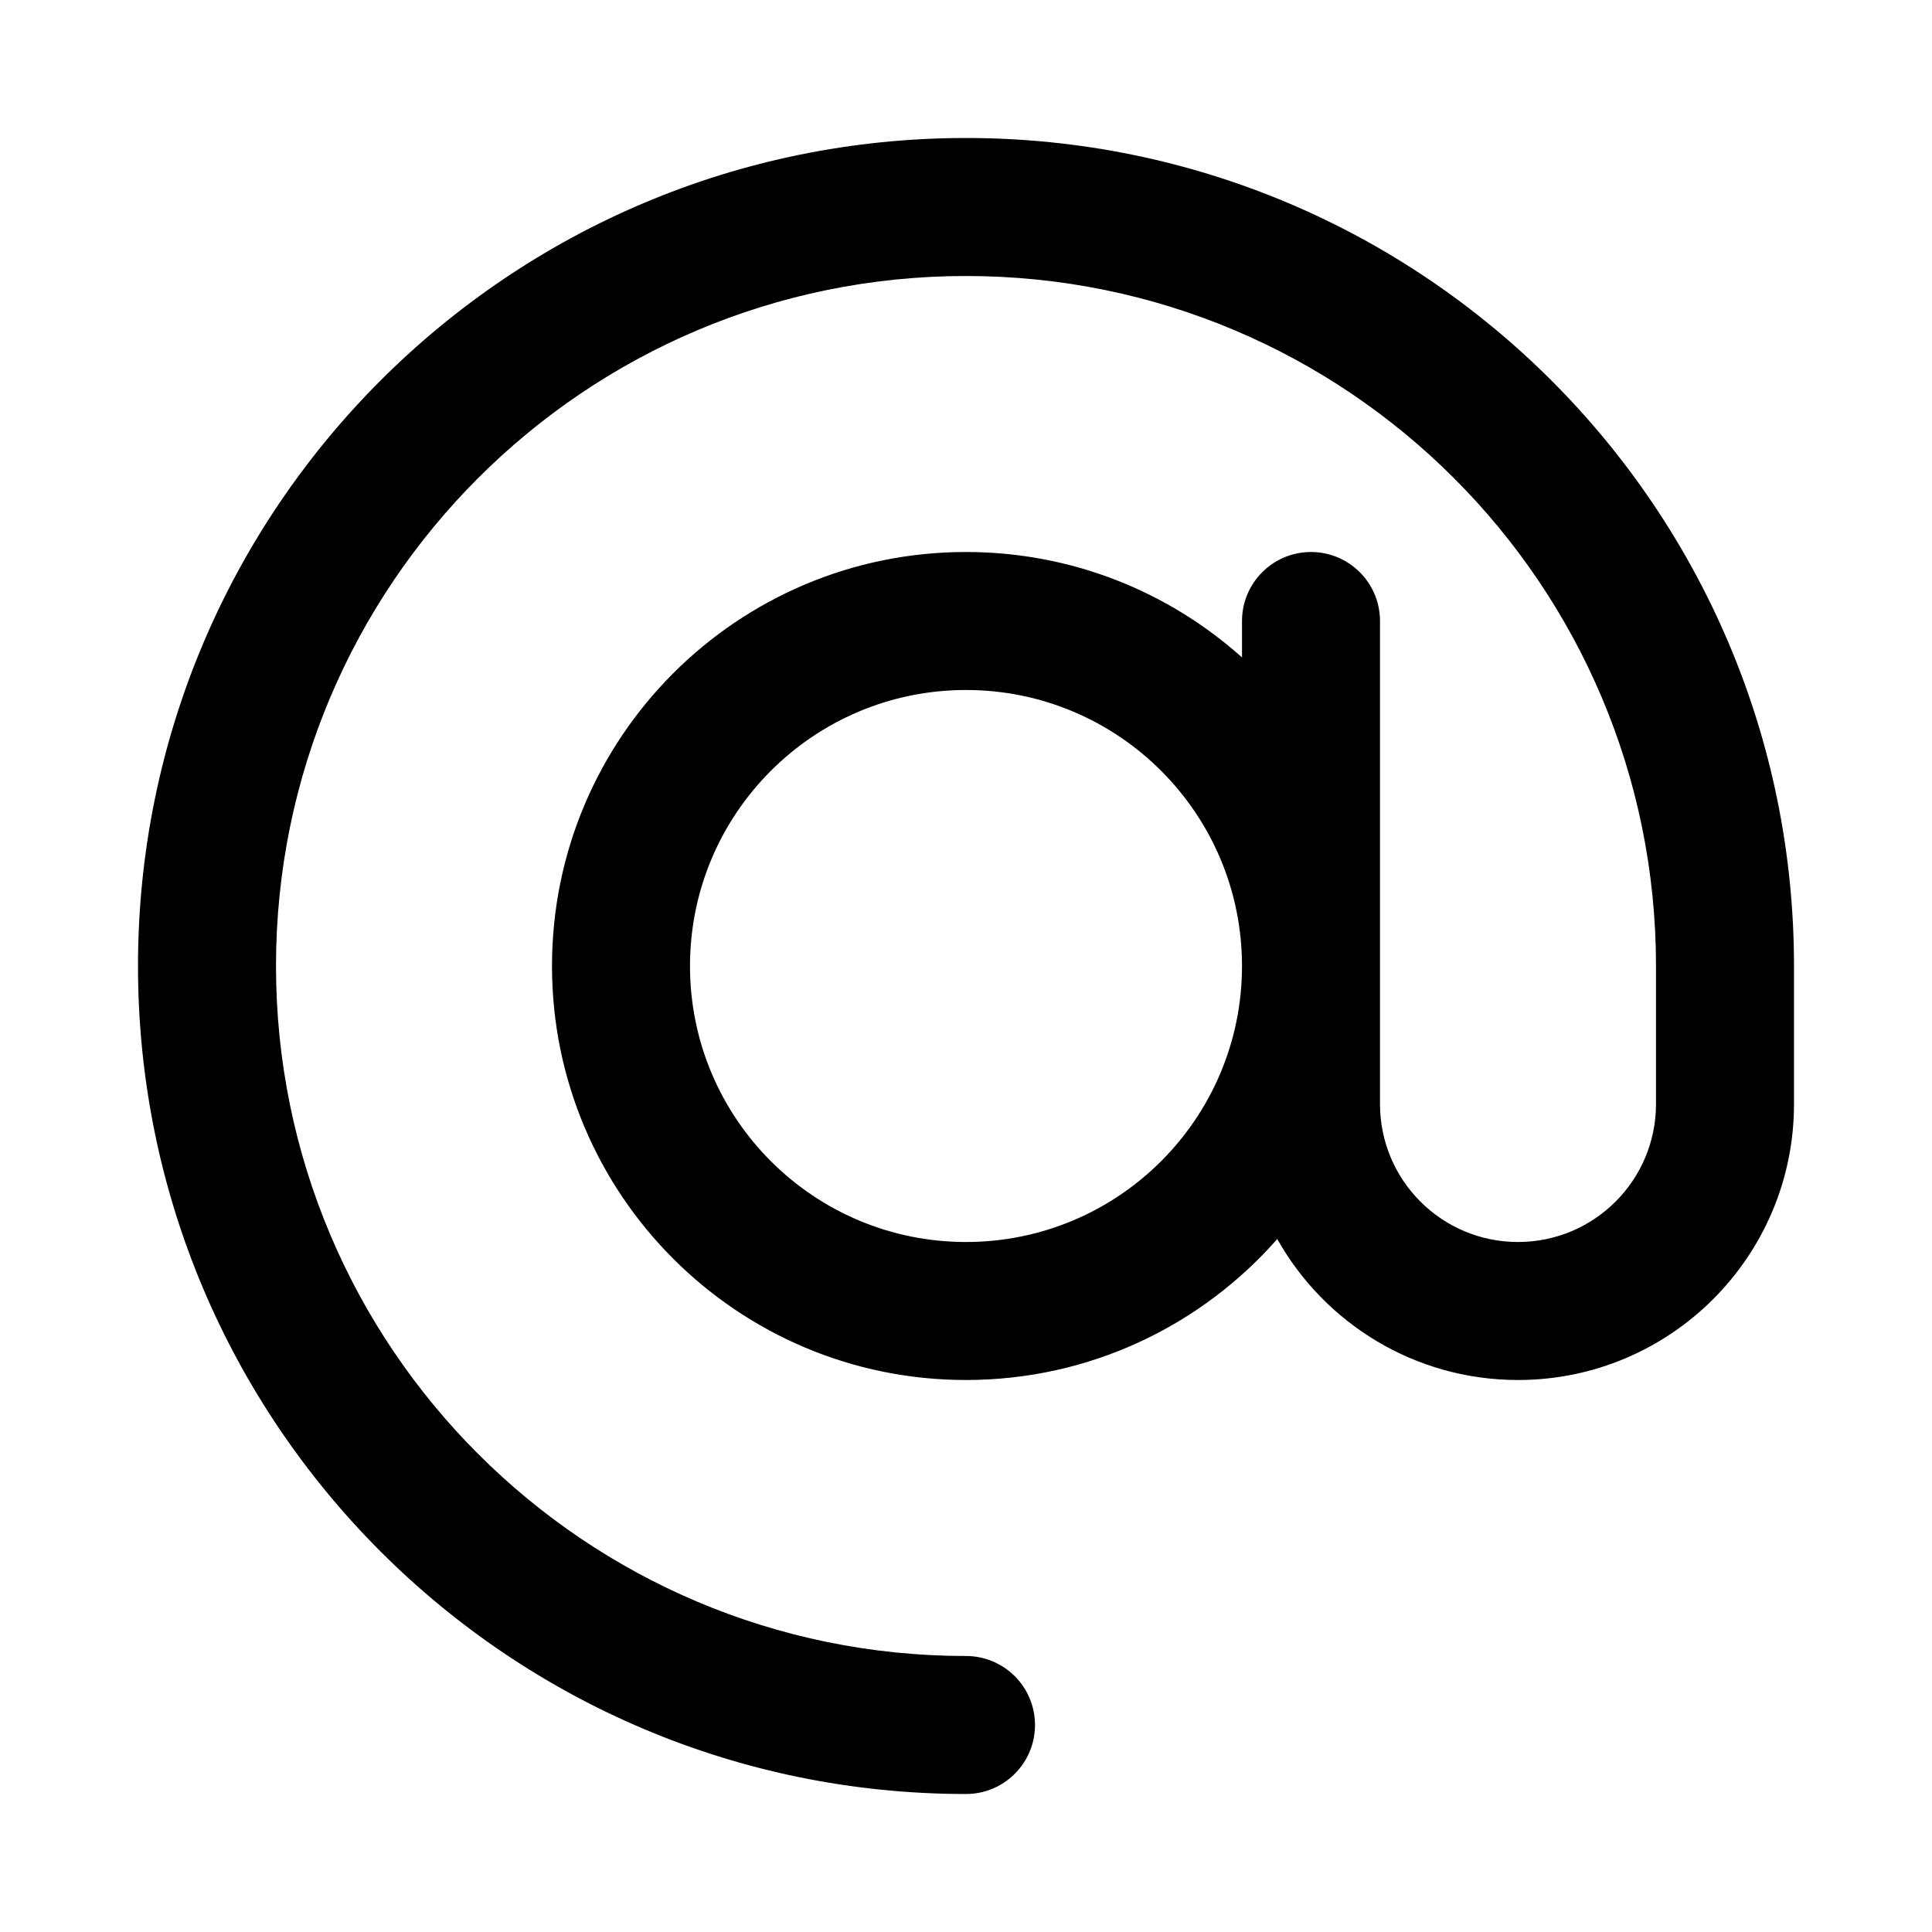
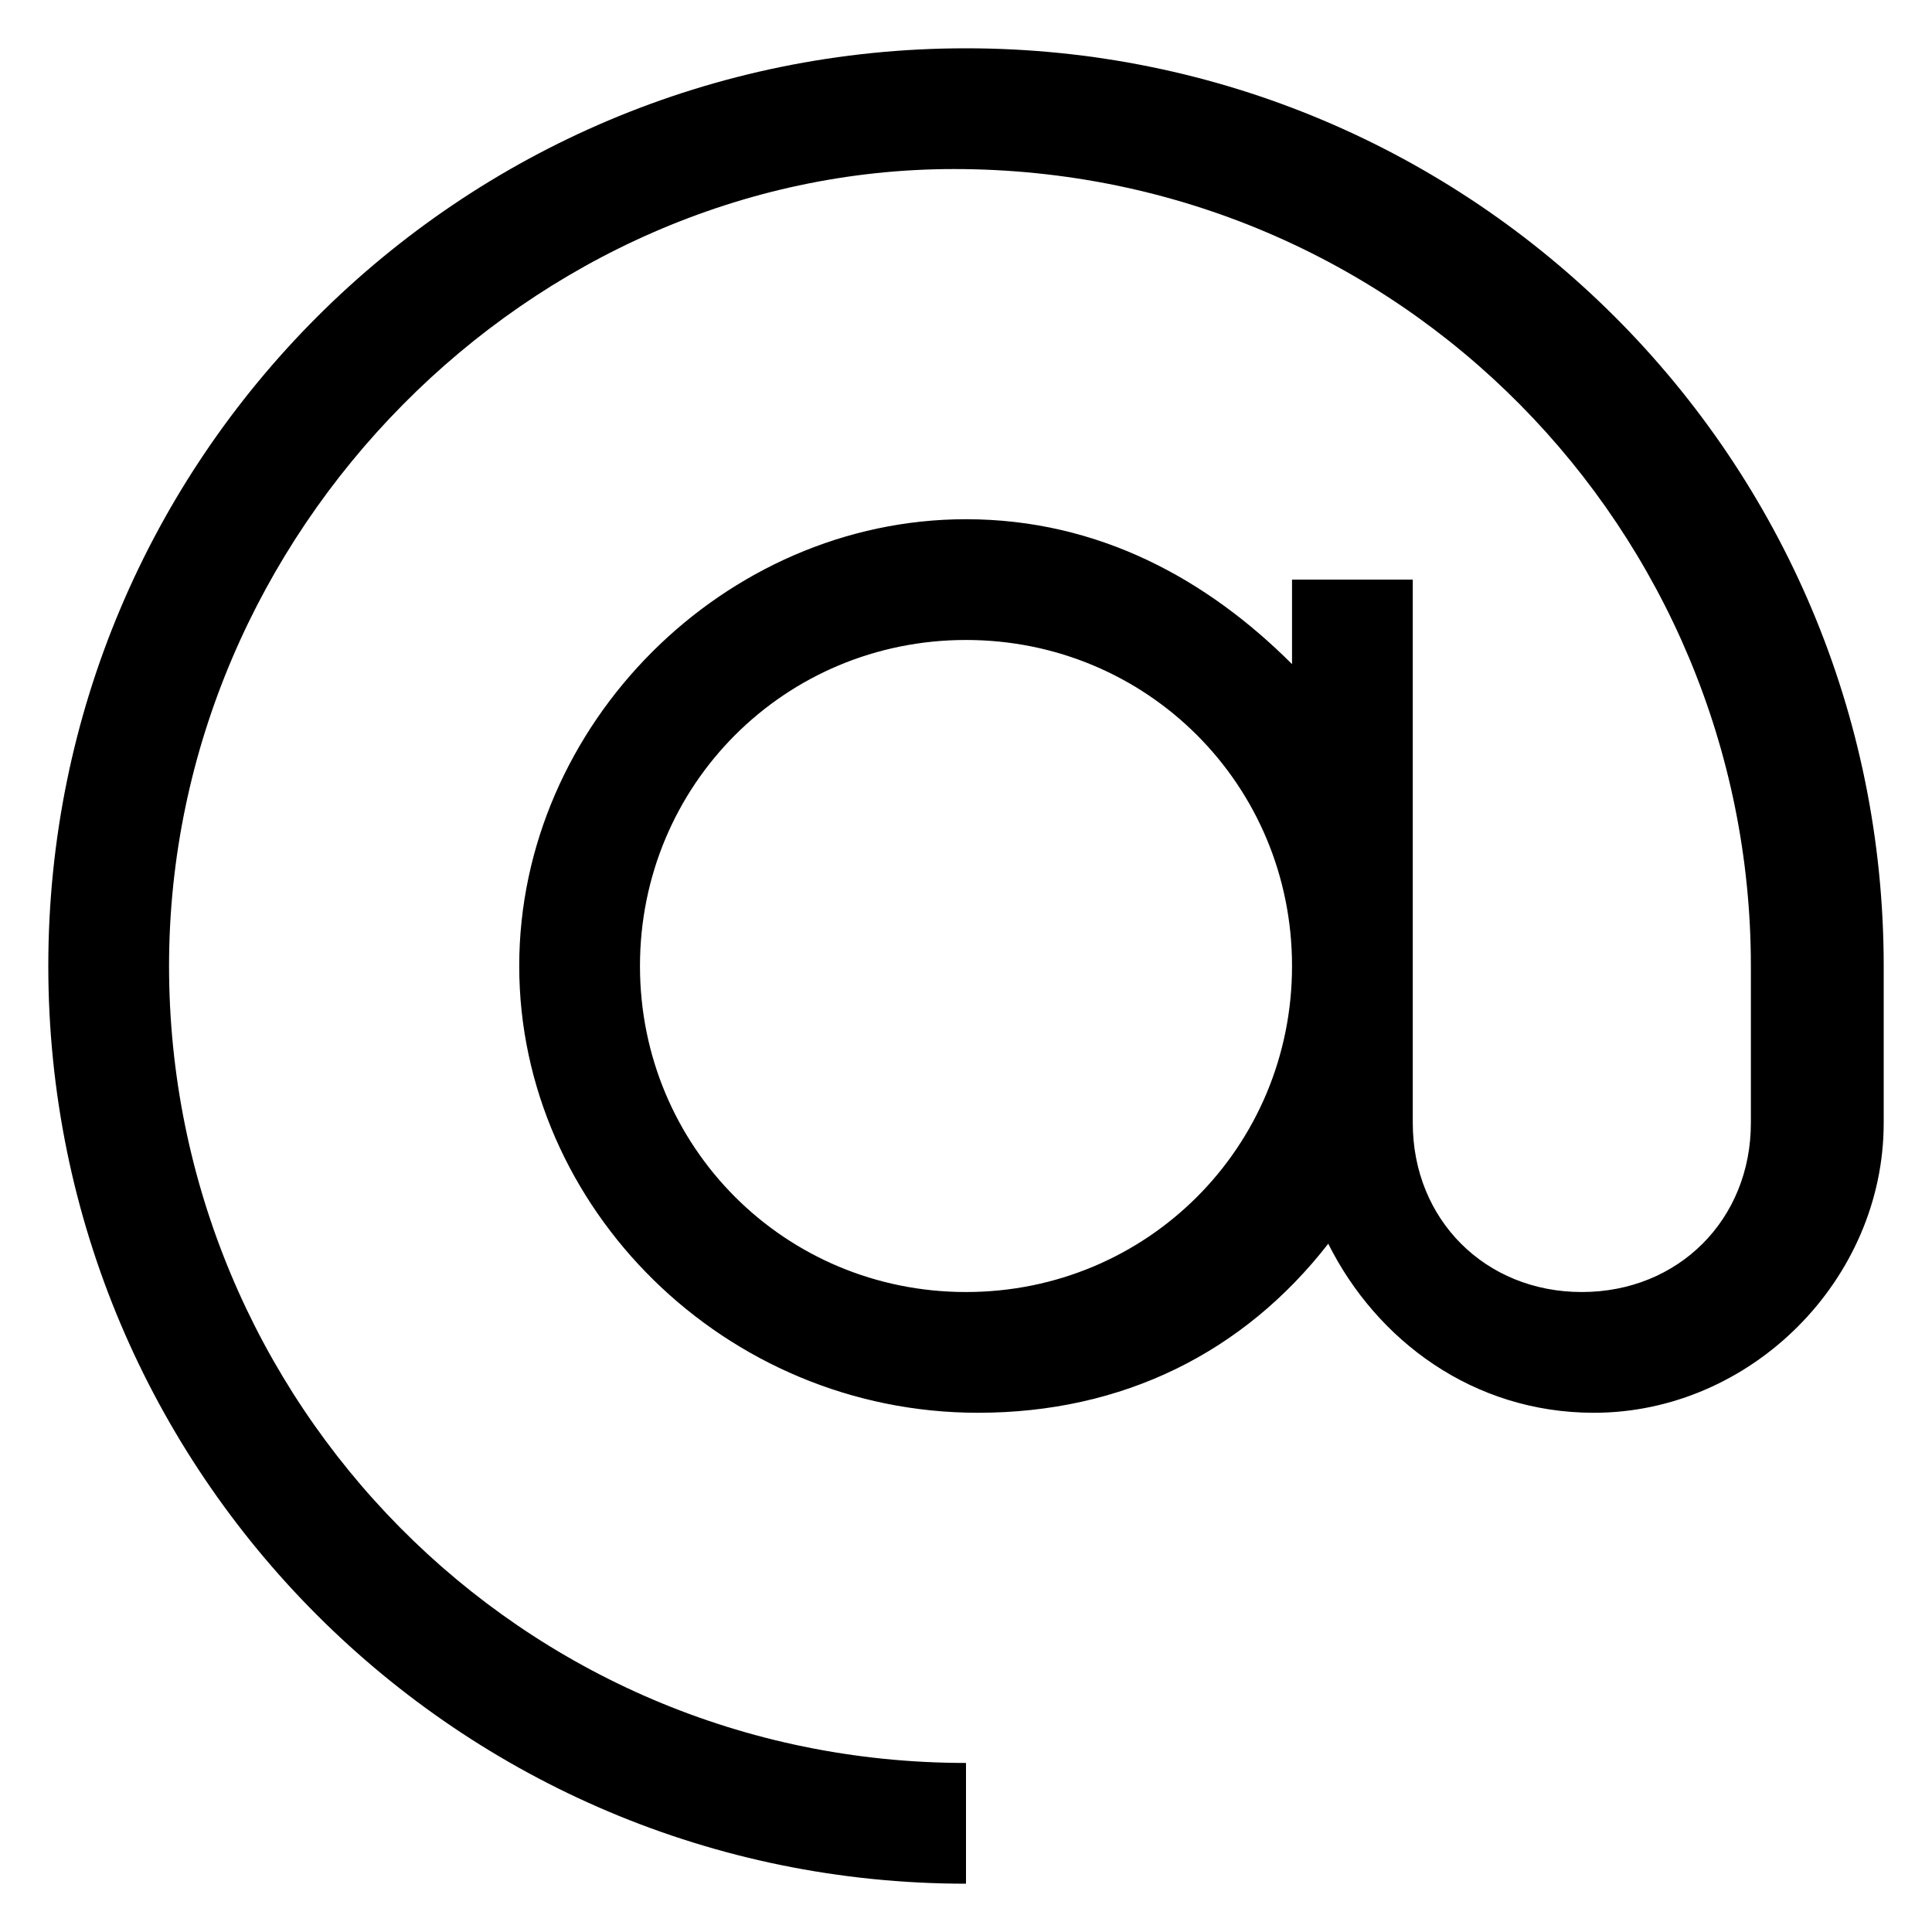
- <svg xmlns="http://www.w3.org/2000/svg" width="28" height="28" viewBox="0 0 28 28">
-   <path fill-rule="evenodd" clip-rule="evenodd" d="M14 4C8.477 4 4 8.477 4 14C4 19.523 8.477 24 14 24C14.552 24 15 24.448 15 25C15 25.552 14.552 26 14 26C7.373 26 2 20.627 2 14C2 7.373 7.373 2 14 2C20.627 2 26 7.373 26 14V16C26 18.209 24.209 20 22 20C20.502 20 19.196 19.176 18.511 17.957C17.411 19.209 15.798 20 14 20C10.686 20 8 17.314 8 14C8 10.686 10.686 8 14 8C15.537 8 16.939 8.578 18 9.528V9C18 8.448 18.448 8 19 8C19.552 8 20 8.448 20 9V16C20 17.105 20.895 18 22 18C23.105 18 24 17.105 24 16V14C24 8.477 19.523 4 14 4ZM18 14C18 11.791 16.209 10 14 10C11.791 10 10 11.791 10 14C10 16.209 11.791 18 14 18C16.209 18 18 16.209 18 14Z" />
+ <svg xmlns="http://www.w3.org/2000/svg" version="1.1" id="Layer_1" x="0px" y="0px" viewBox="0 0 16 16" style="enable-background:new 0 0 16 16;" xml:space="preserve">
+   <path class="st0" d="M8,15.6c-4.2,0-7.6-3.4-7.6-7.6S3.8,0.4,8,0.4s7.6,3.4,7.6,7.6v1.3c0,1.3-1.1,2.4-2.4,2.4c-1,0-1.8-0.6-2.2-1.4  c-0.7,0.9-1.7,1.4-2.9,1.4C6,11.7,4.3,10,4.3,8C4.3,6,6,4.3,8,4.3c1.1,0,2,0.5,2.7,1.2V4.8h1v4.5c0,0.8,0.6,1.4,1.4,1.4  s1.4-0.6,1.4-1.4V8c0-3.6-2.9-6.6-6.6-6.6C4.4,1.4,1.4,4.4,1.4,8c0,3.6,2.9,6.6,6.6,6.6V15.6z M8,5.3C6.5,5.3,5.3,6.5,5.3,8  c0,1.5,1.2,2.7,2.7,2.7c1.5,0,2.7-1.2,2.7-2.7C10.7,6.5,9.5,5.3,8,5.3z" />
</svg>
